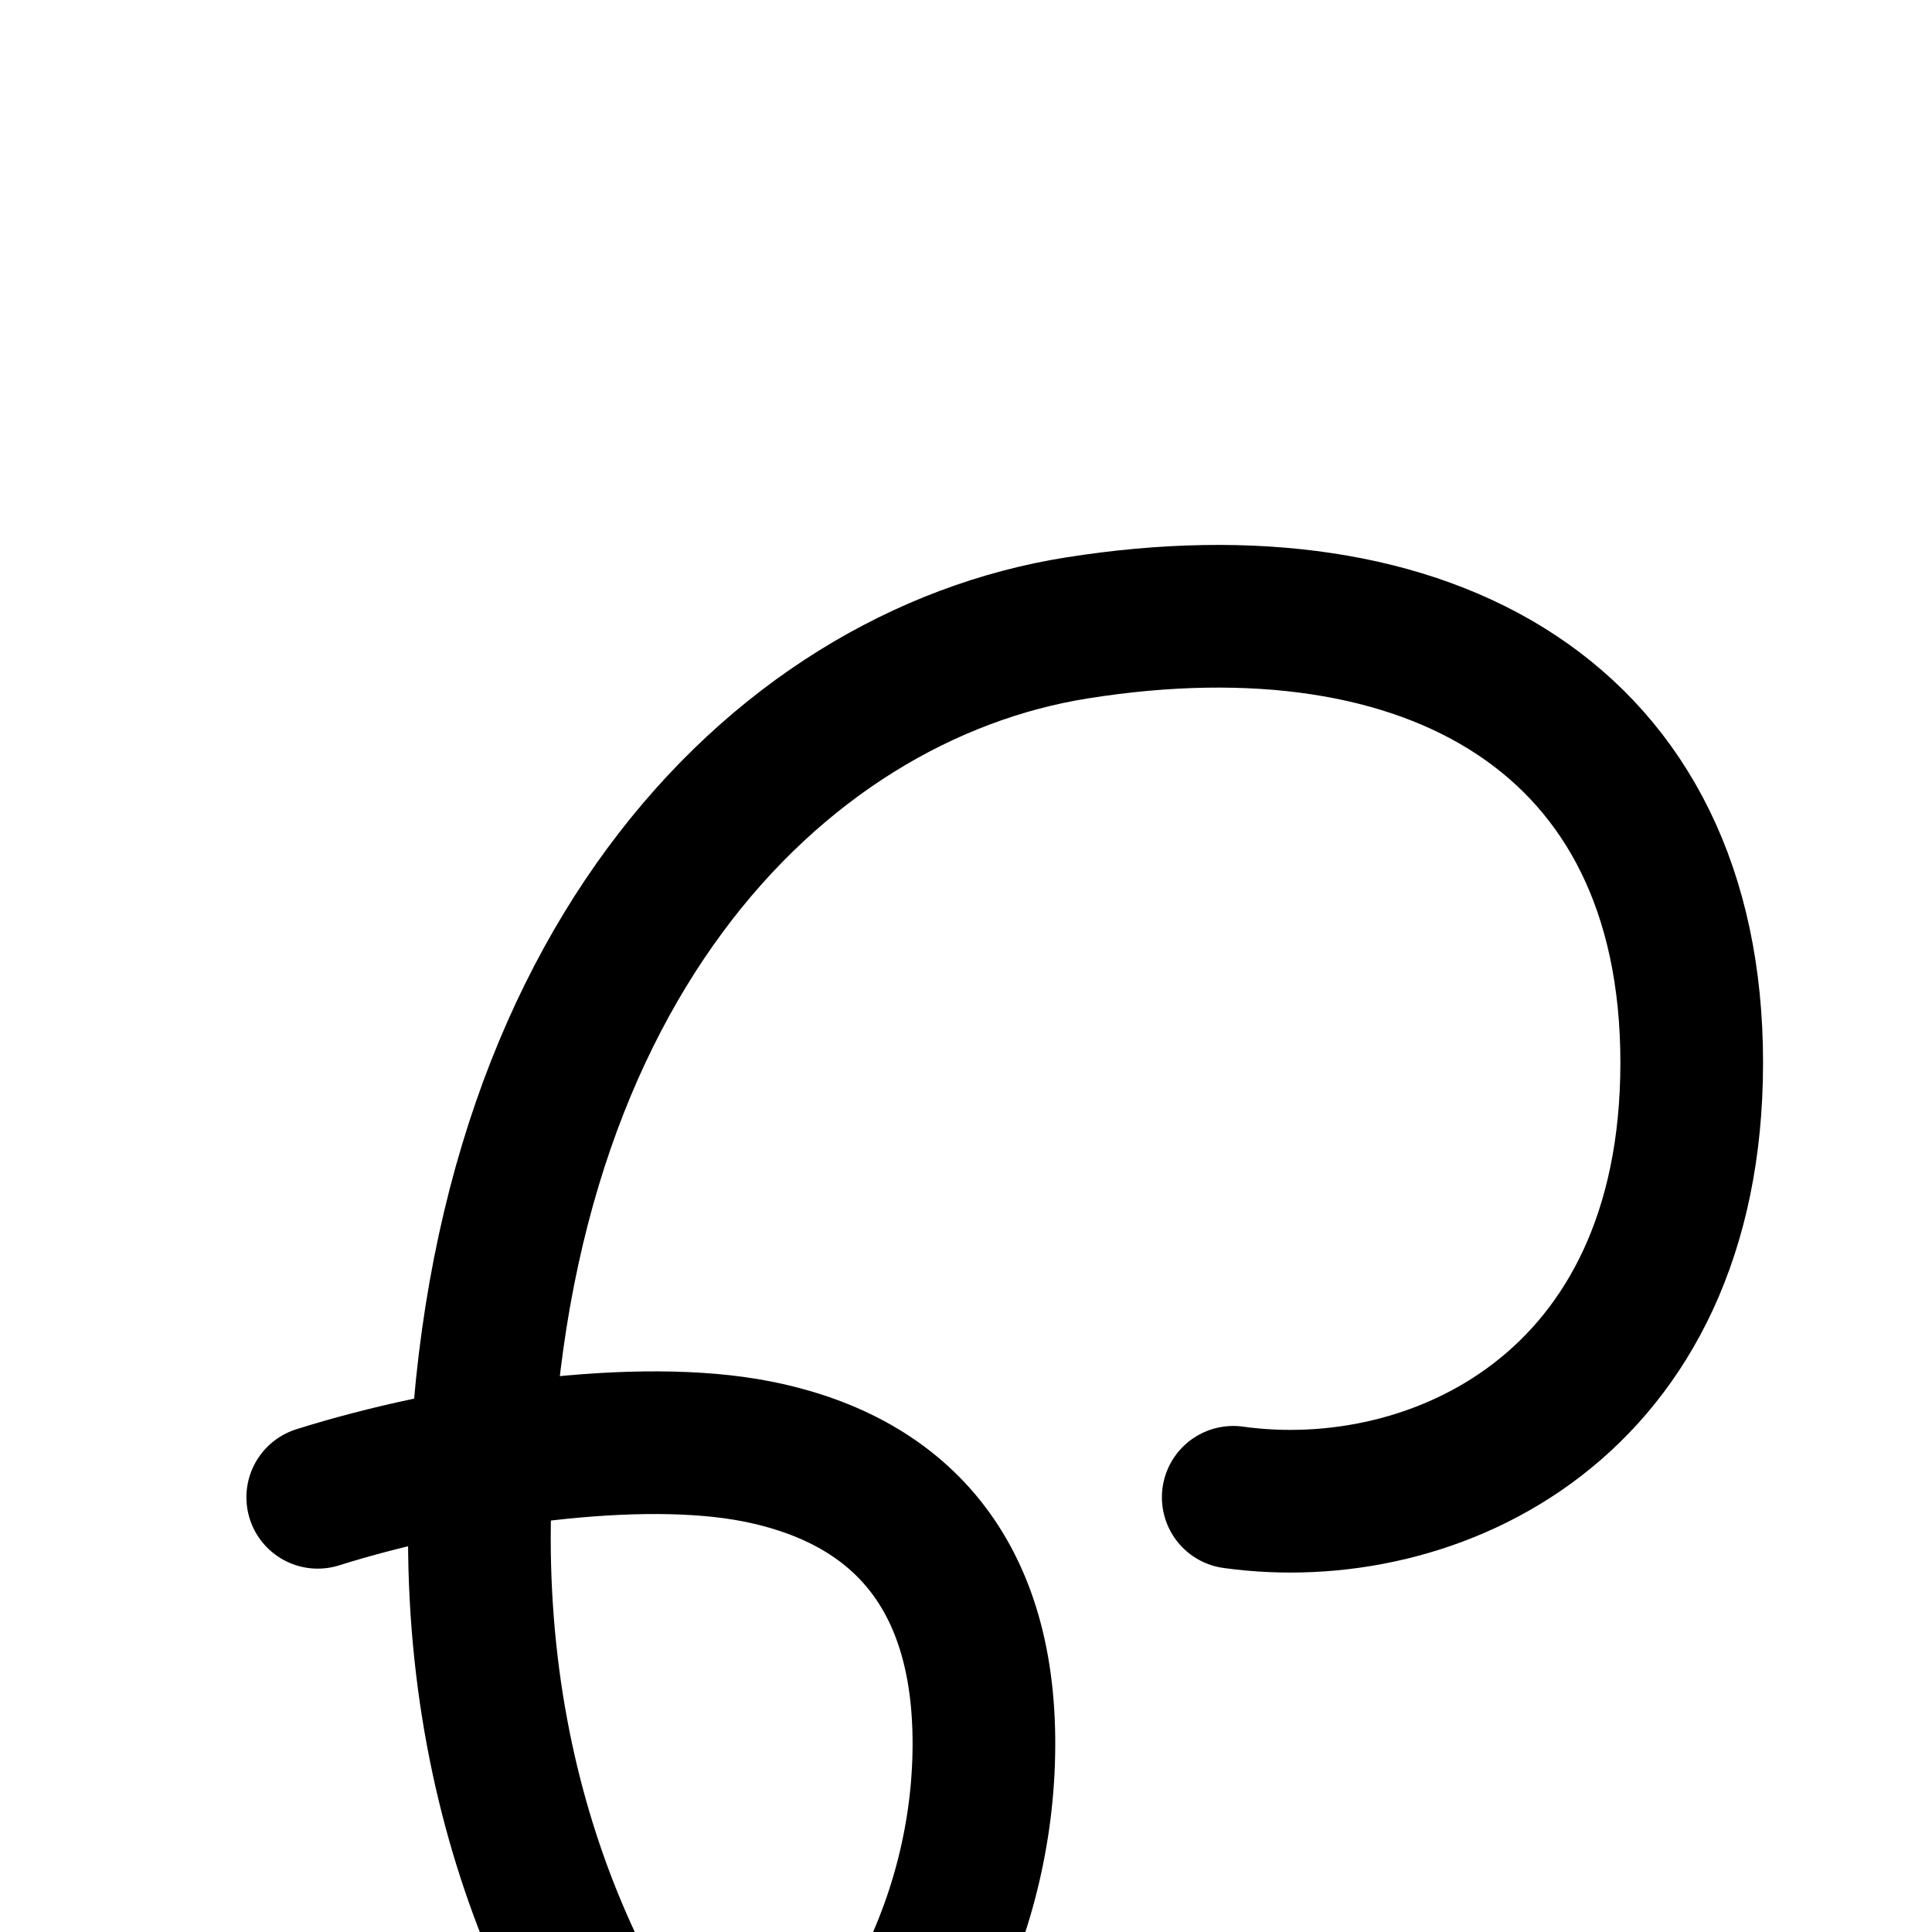
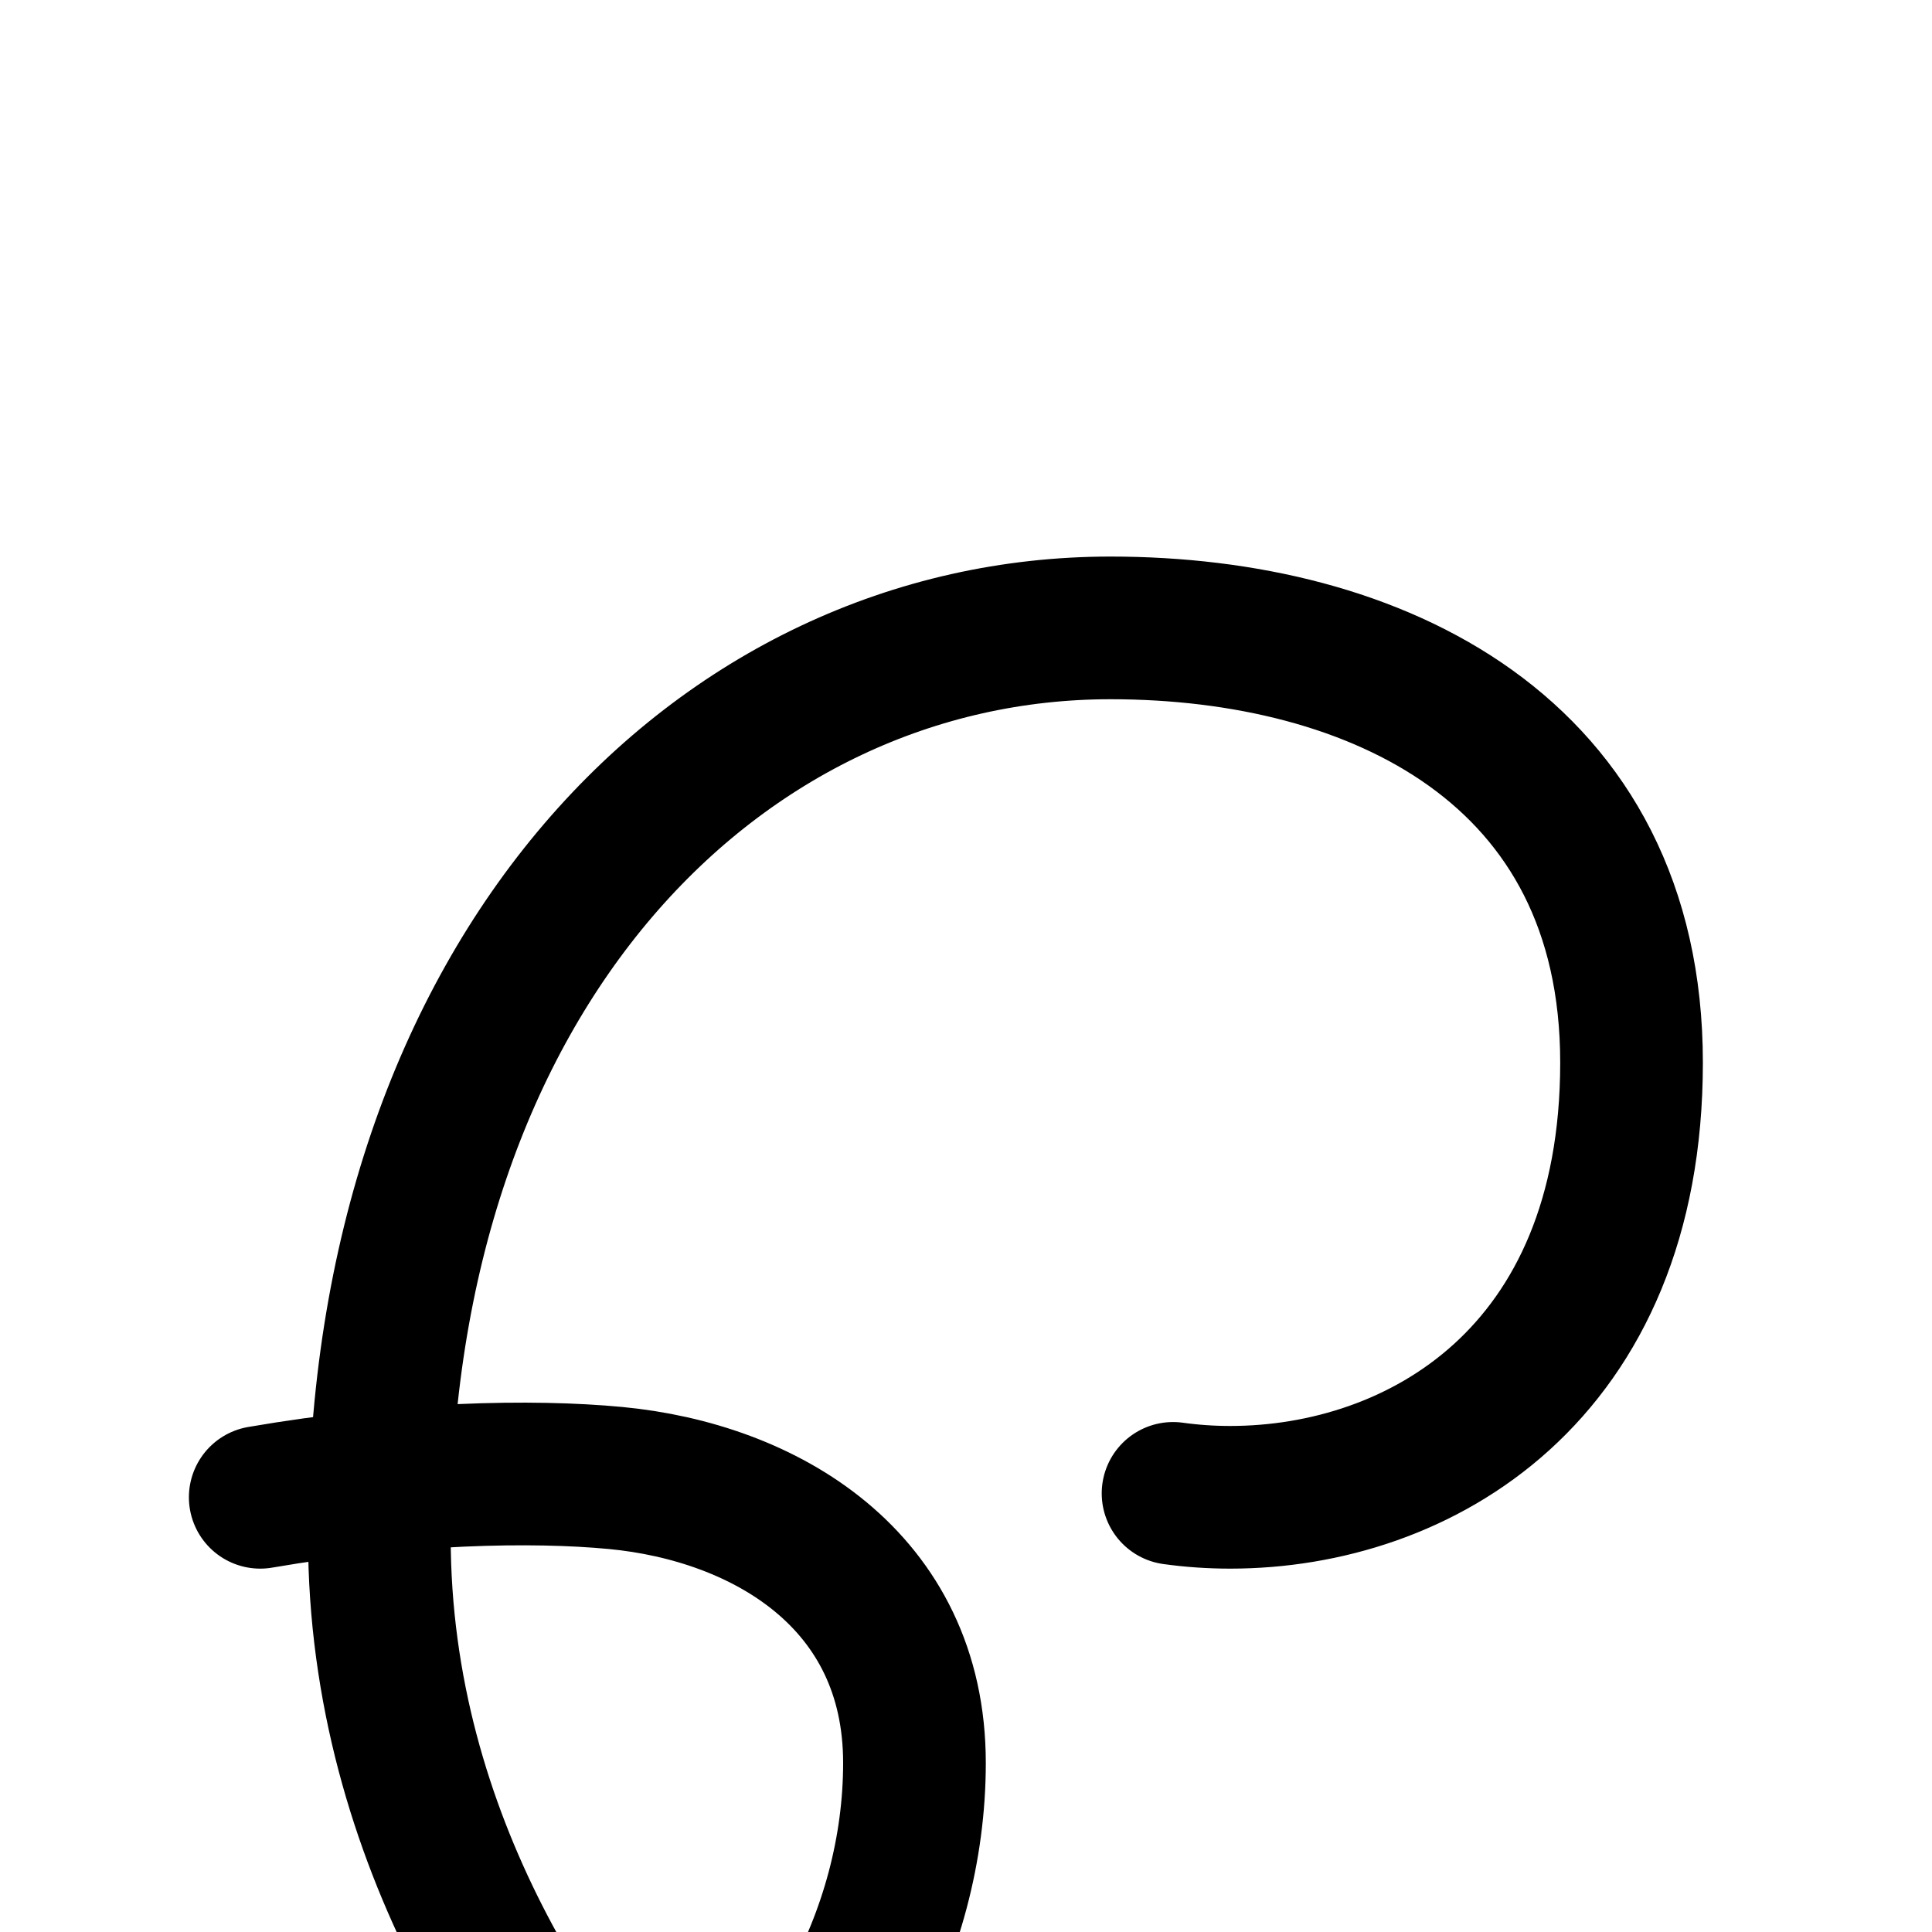
<svg xmlns="http://www.w3.org/2000/svg" version="1.1" viewBox="-10 0 1000 1000" id="svg2" width="1000" height="1000">
  <defs id="defs10" />
  <g id="g4720" transform="matrix(1.0663,0,0,-1.0663,68.33568,1499.684)" style="opacity:0.451" />
  <g transform="matrix(1,0,0,-1,0,1418)" id="g4" />
  <g id="g4720-4" transform="matrix(1.0663,0,0,-1.0663,136.9952,1604.197)" style="opacity:0.451" />
  <g transform="matrix(1,0,0,-1,68.65956,1522.513)" id="g4-5" />
-   <path style="fill:none;fill-rule:evenodd;stroke:#000000;stroke-width:73.846;stroke-linecap:round;stroke-linejoin:round;stroke-miterlimit:4;stroke-dasharray:none;stroke-opacity:1" d="m 628.322,775 c 103.443,14.442 237.309,-46.68 237.309,-225 0,-178.32 -135.587,-253.983 -318.177,-225 -156.228,24.799 -309.328,180.425 -309.328,470.711 0,164.478 69.291,280.404 130.482,341.596 C 449.478,1090.618 495.888,1000.774 499.091,912.484 502.529,817.728 458.088,766.438 381.986,751.297 320.754,739.115 225.012,752.818 154.463,775" id="path4732-1-2" />
+   <path style="fill:none;fill-rule:evenodd;stroke:#000000;stroke-width:73.846;stroke-linecap:round;stroke-linejoin:round;stroke-miterlimit:4;stroke-dasharray:none;stroke-opacity:1" d="m 597.171,772.965 c 9.647,1.347 19.559,2.036 29.603,2.035 97.645,-0.013 207.707,-63.311 207.707,-225 0,-161.727 -132.059,-225 -269.717,-225 -202.408,0 -378.403,177.638 -378.403,470.711 0,157.97 87.291,280.404 148.482,341.596 80.869,-46.69 128.482,-136.475 128.482,-224.824 0,-94.847 -77.551,-140.178 -154.8,-147.484 -42.791,-4.047 -108.931,-2.878 -183.828,10" id="path4732-1" />
</svg>
